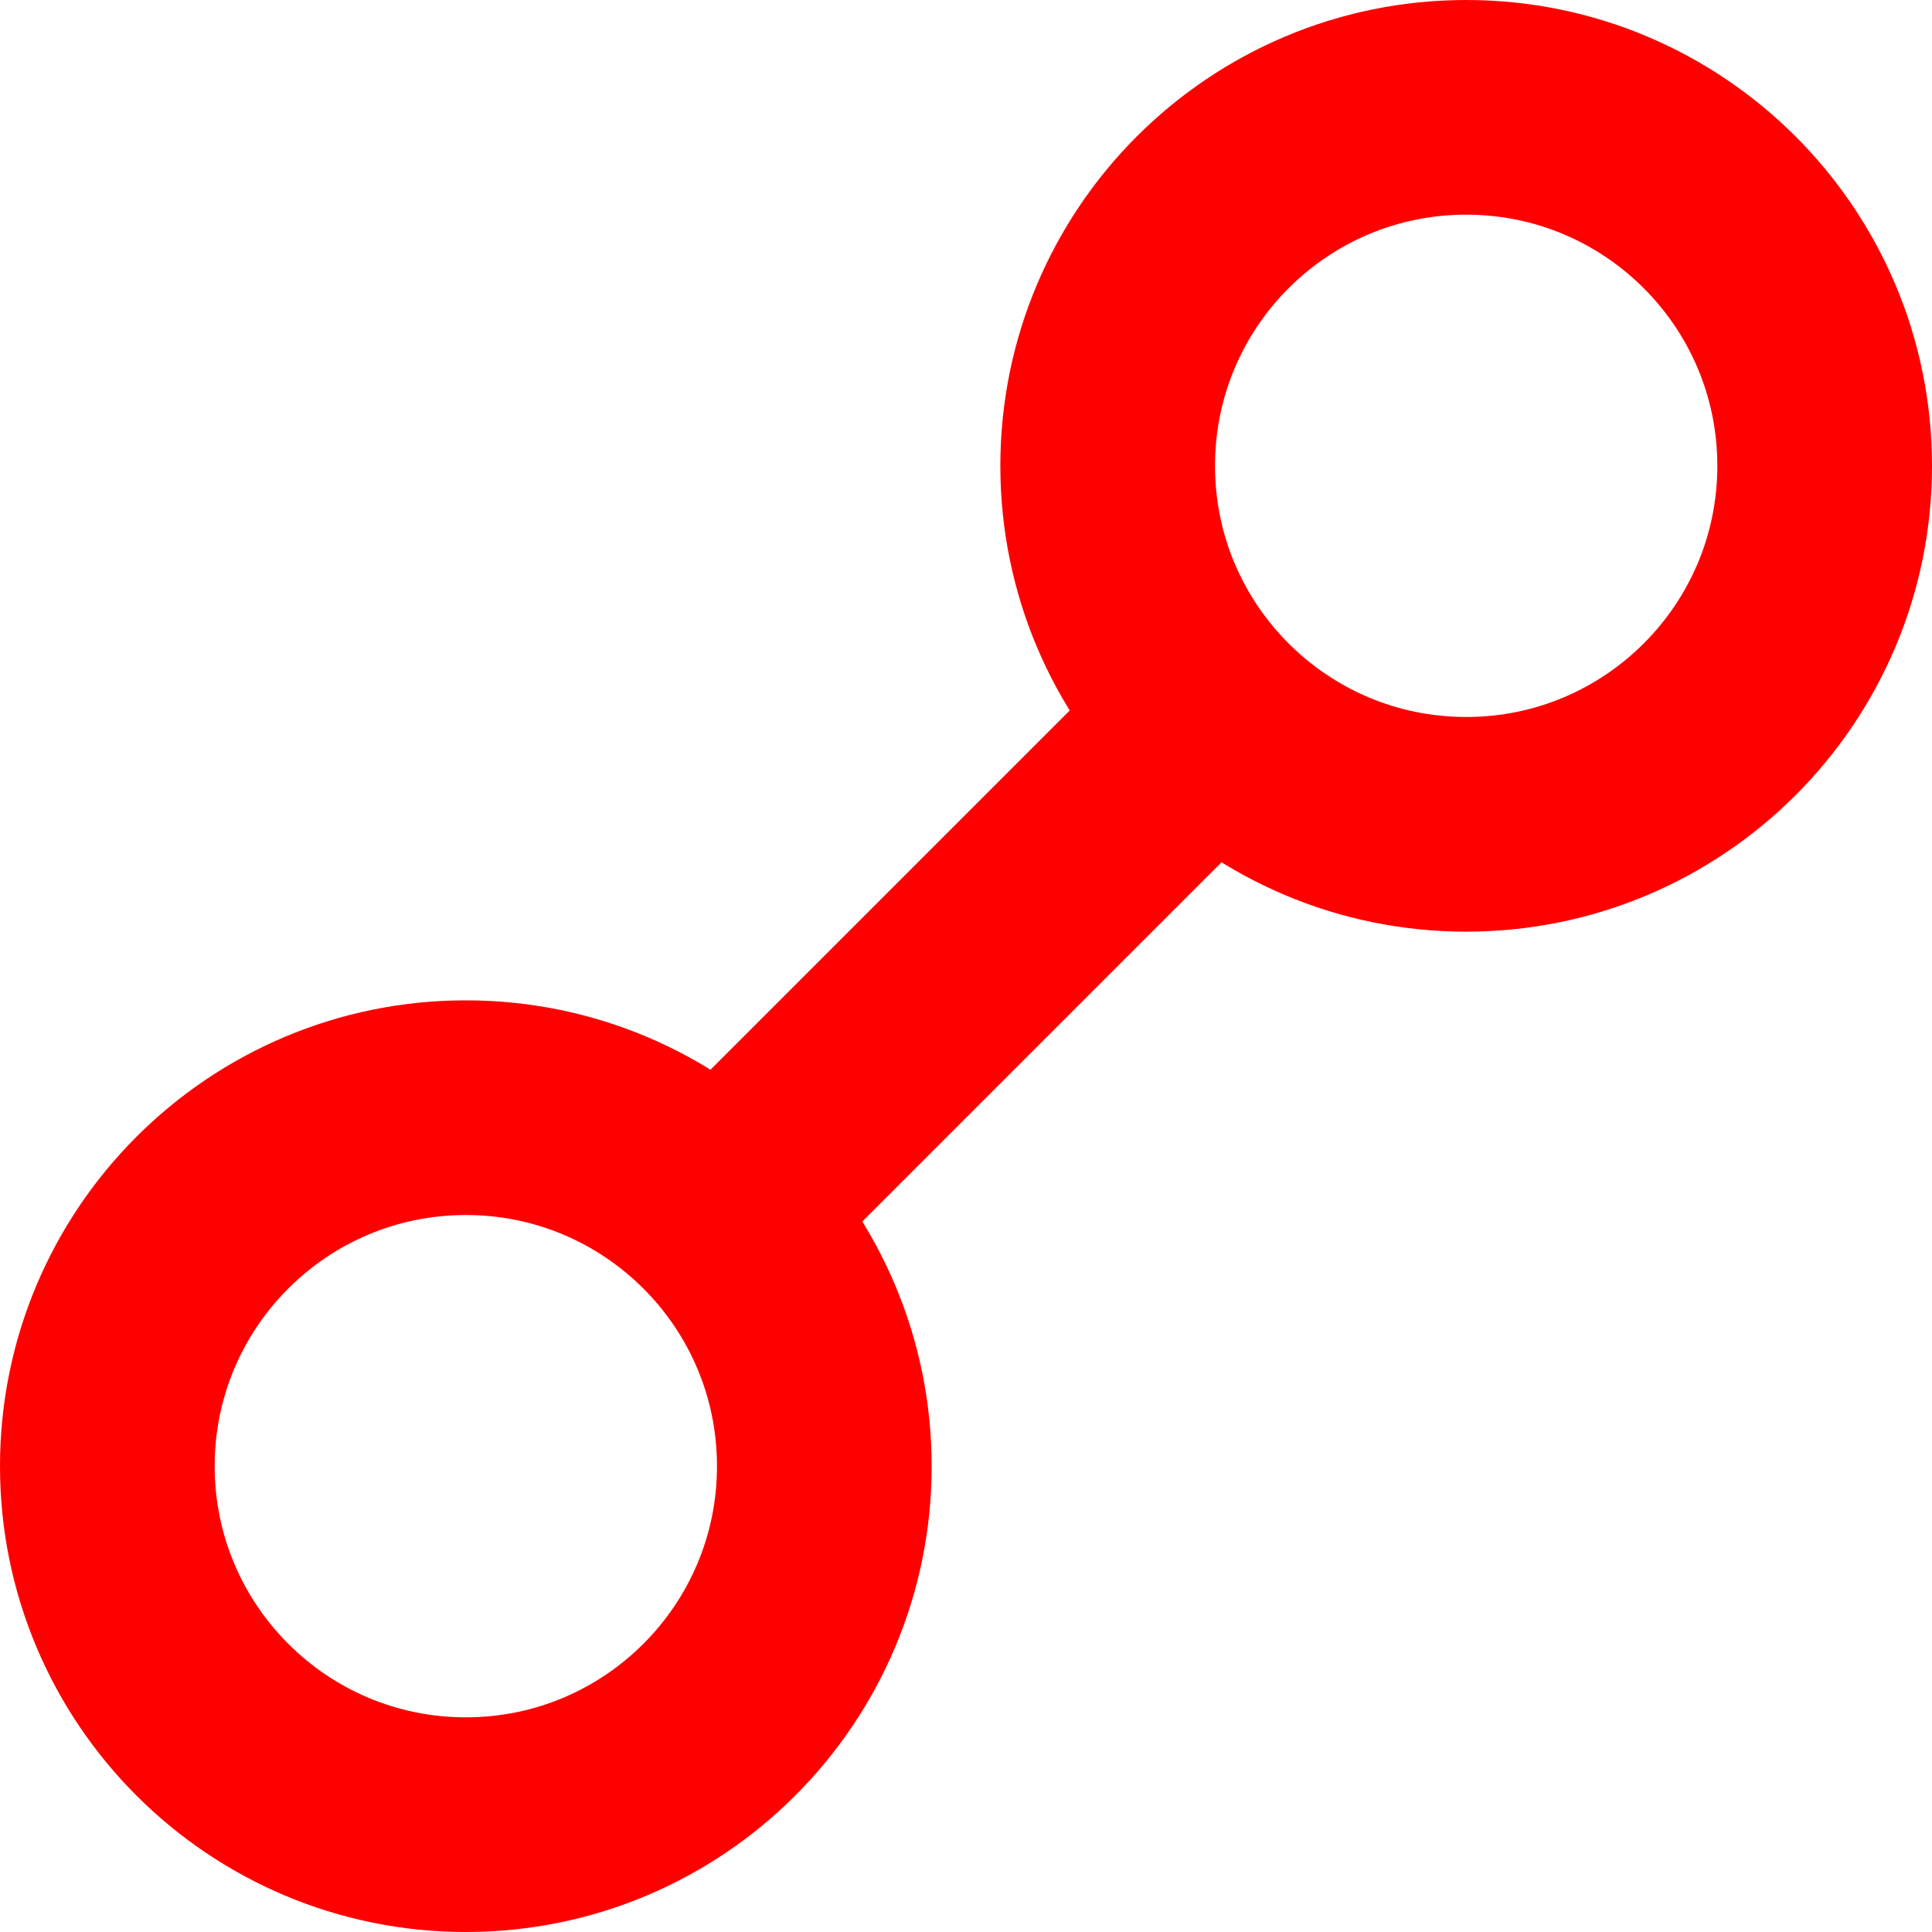
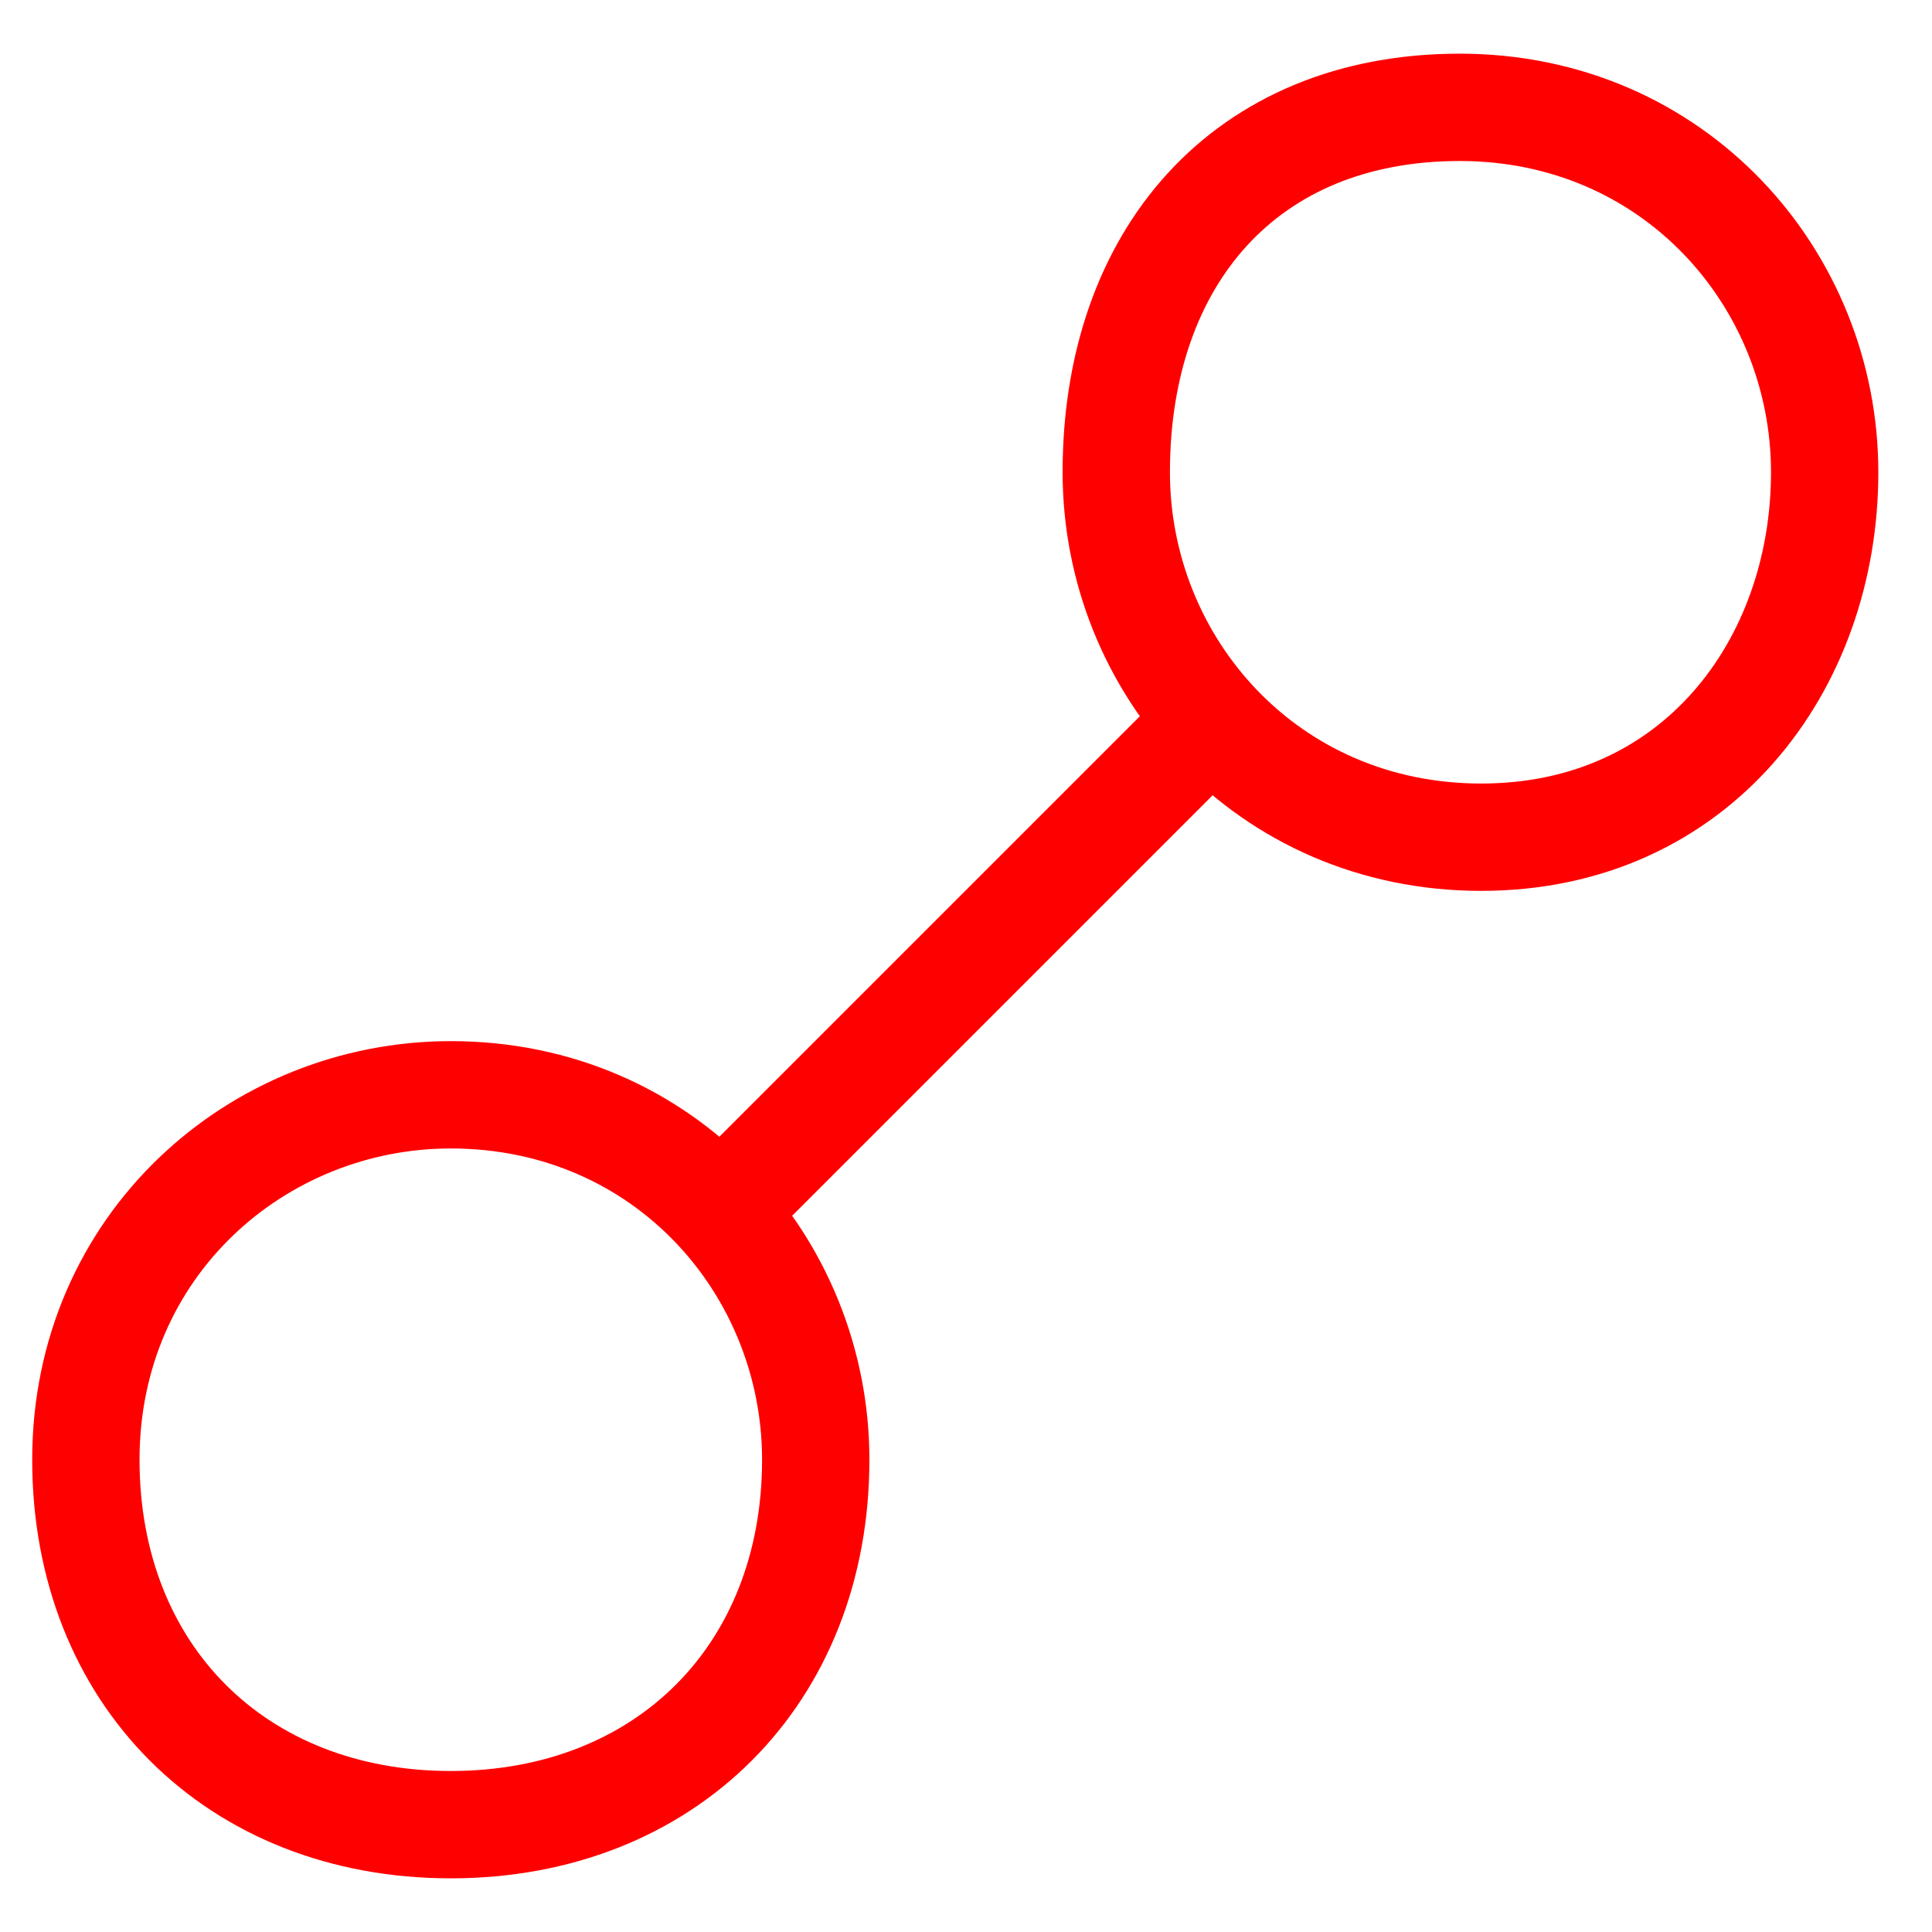
- <svg xmlns="http://www.w3.org/2000/svg" id="svg23" viewBox="0 0 9 9">
-   <defs>
-     <style>.cls-1{fill:none;stroke:red;stroke-miterlimit:10;}</style>
-   </defs>
-   <path id="path12" class="cls-1" d="M10,3.67A1.67,1.67,0,1,0,8.33,5.34,1.67,1.67,0,0,0,10,3.67Z" transform="translate(-1.5 -1.5)" />
-   <path id="path12-3" class="cls-1" d="M5.34,8.33A1.67,1.67,0,1,0,3.67,10,1.67,1.67,0,0,0,5.34,8.33Z" transform="translate(-1.5 -1.5)" />
-   <path id="path860" class="cls-1" d="M4.85,7.15l2.3-2.3" transform="translate(-1.5 -1.5)" />
+ <svg xmlns="http://www.w3.org/2000/svg" version="1.1" id="svg23" x="0px" y="0px" viewBox="0 0 9 9" style="enable-background:new 0 0 9 9;" xml:space="preserve">
+   <style type="text/css">
+ 	.st0{fill:none;stroke:#FF0000;stroke-width:0.5;stroke-miterlimit:10;}
+ </style>
+   <path id="path12" class="st0" d="M8.5,2.2c0-0.9-0.7-1.7-1.7-1.7S5.2,1.2,5.2,2.2c0,0.9,0.7,1.7,1.7,1.7S8.5,3.1,8.5,2.2L8.5,2.2z" />
+   <path id="path12-3" class="st0" d="M3.8,6.8c0-0.9-0.7-1.7-1.7-1.7c-0.9,0-1.7,0.7-1.7,1.7s0.7,1.7,1.7,1.7S3.8,7.8,3.8,6.8L3.8,6.8  z" />
+   <path id="path860" class="st0" d="M3.3,5.7l2.3-2.3" />
</svg>
